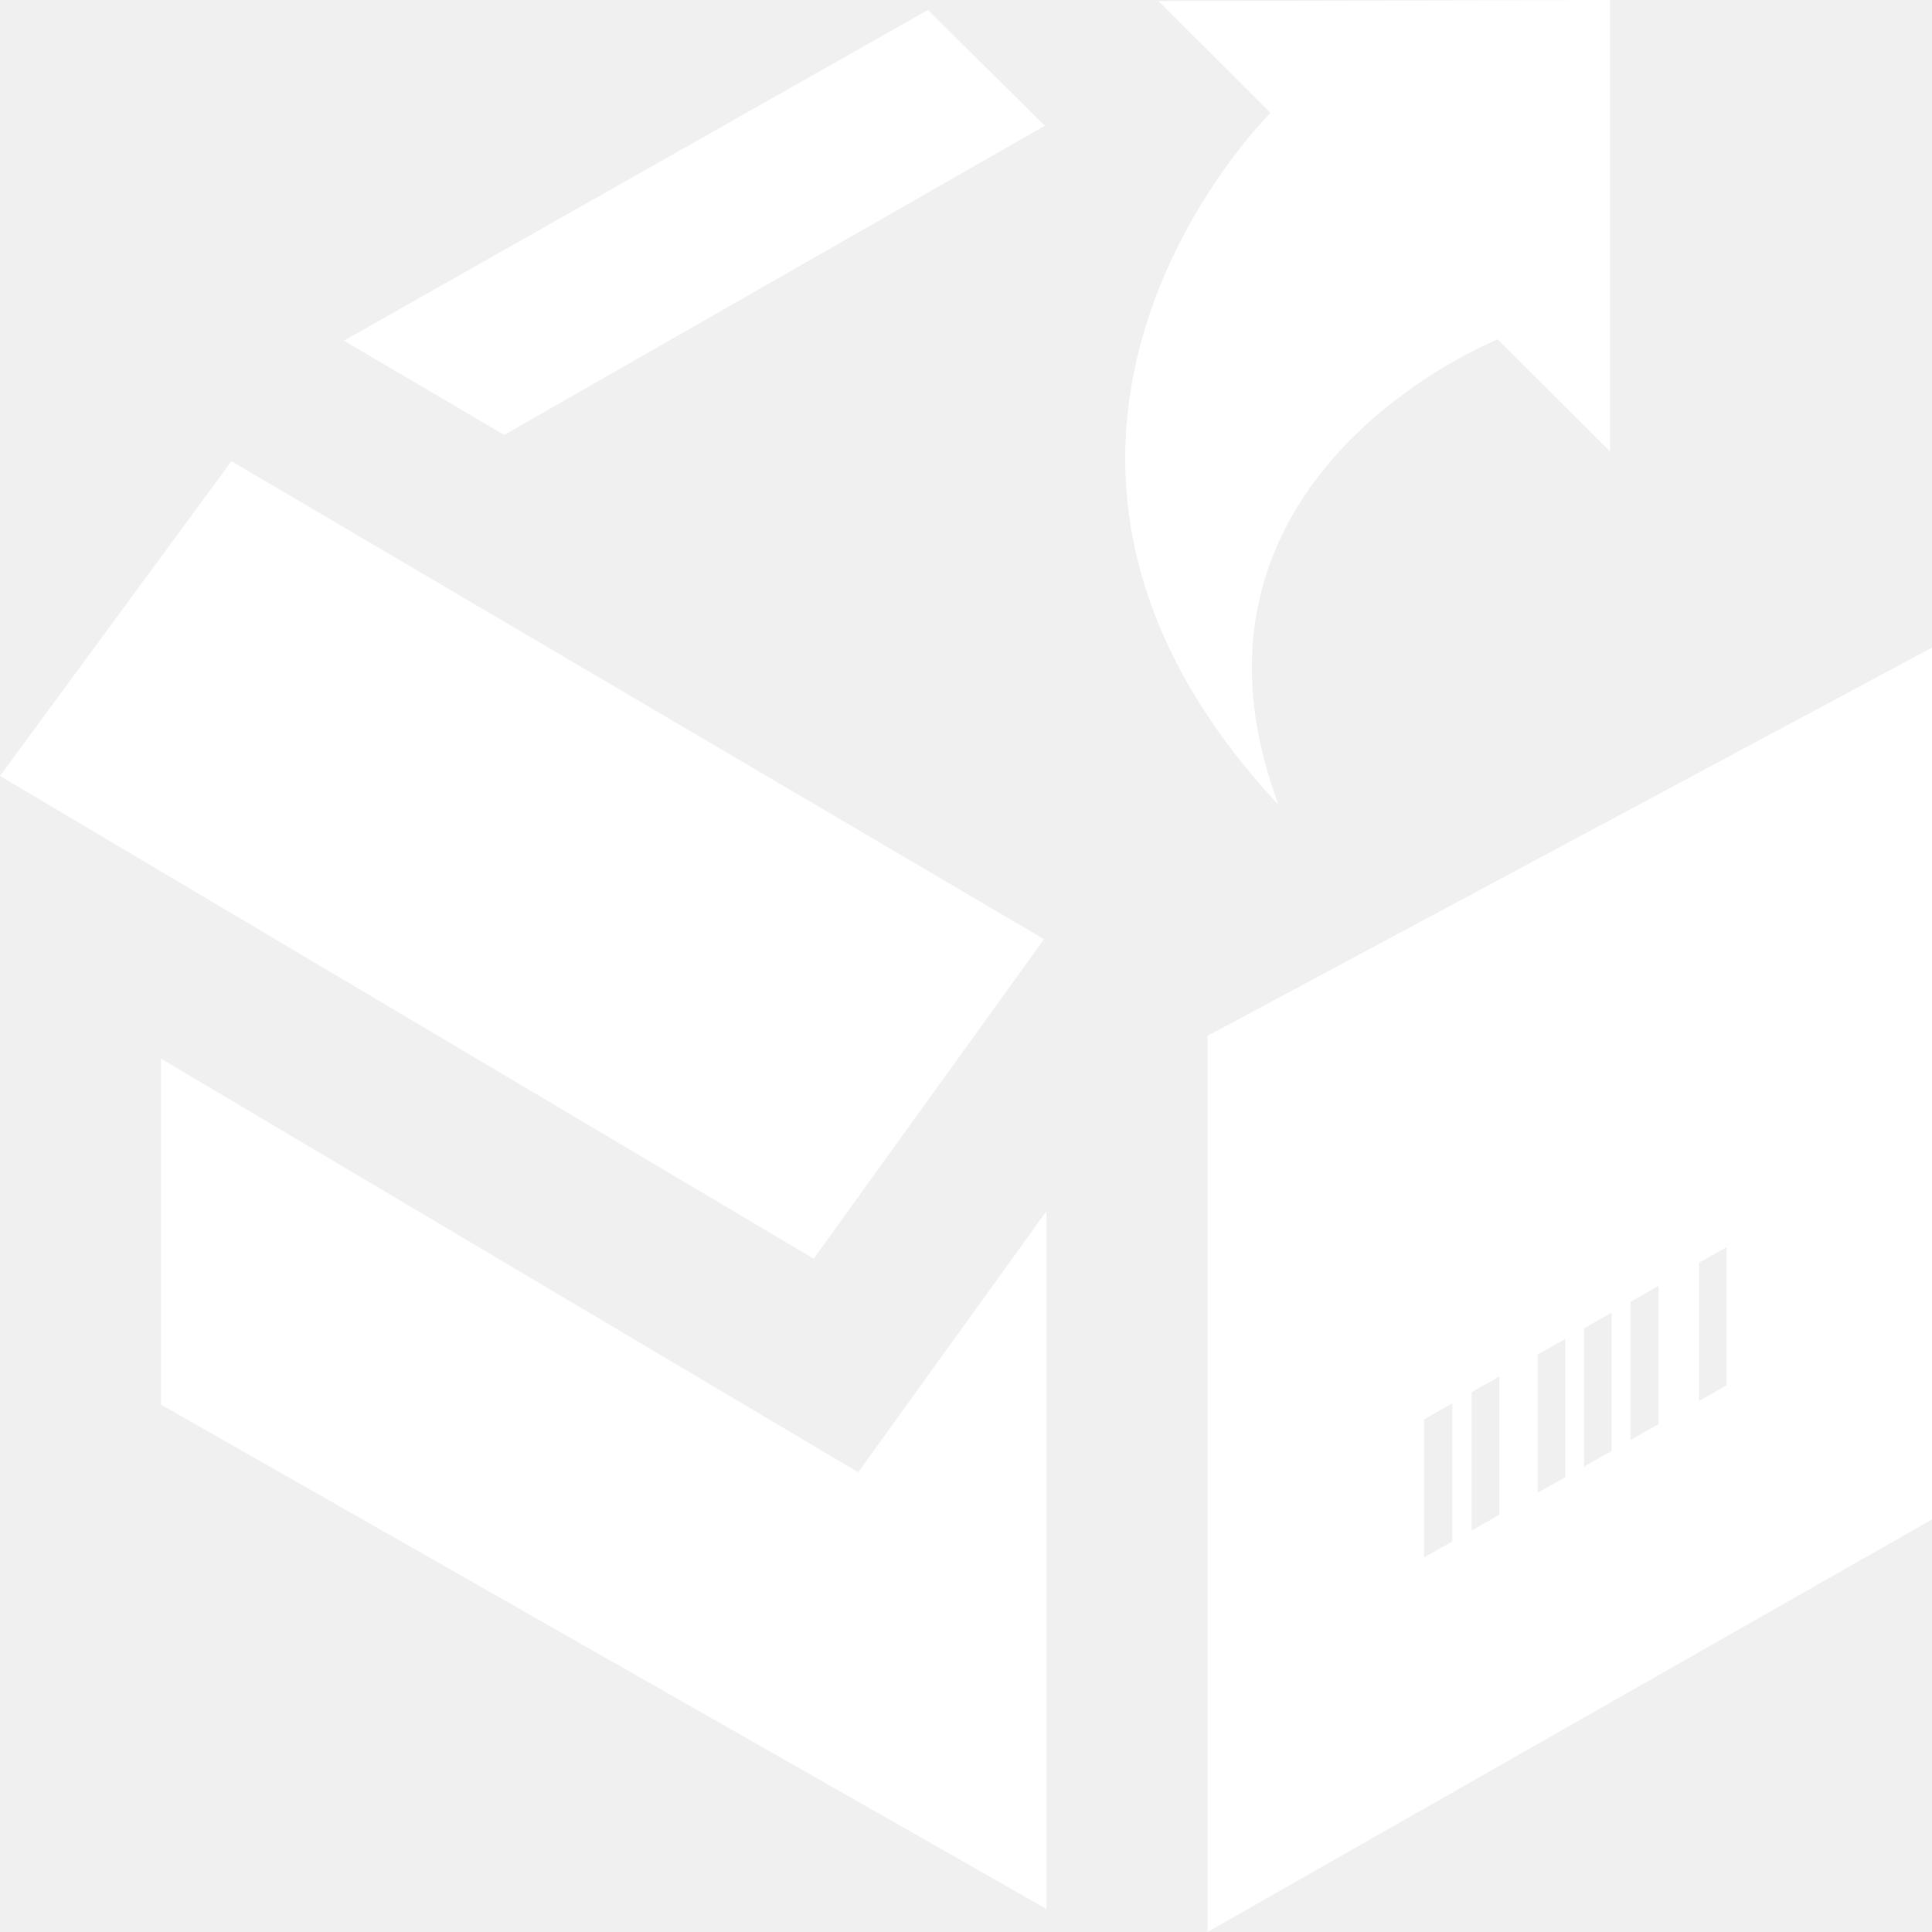
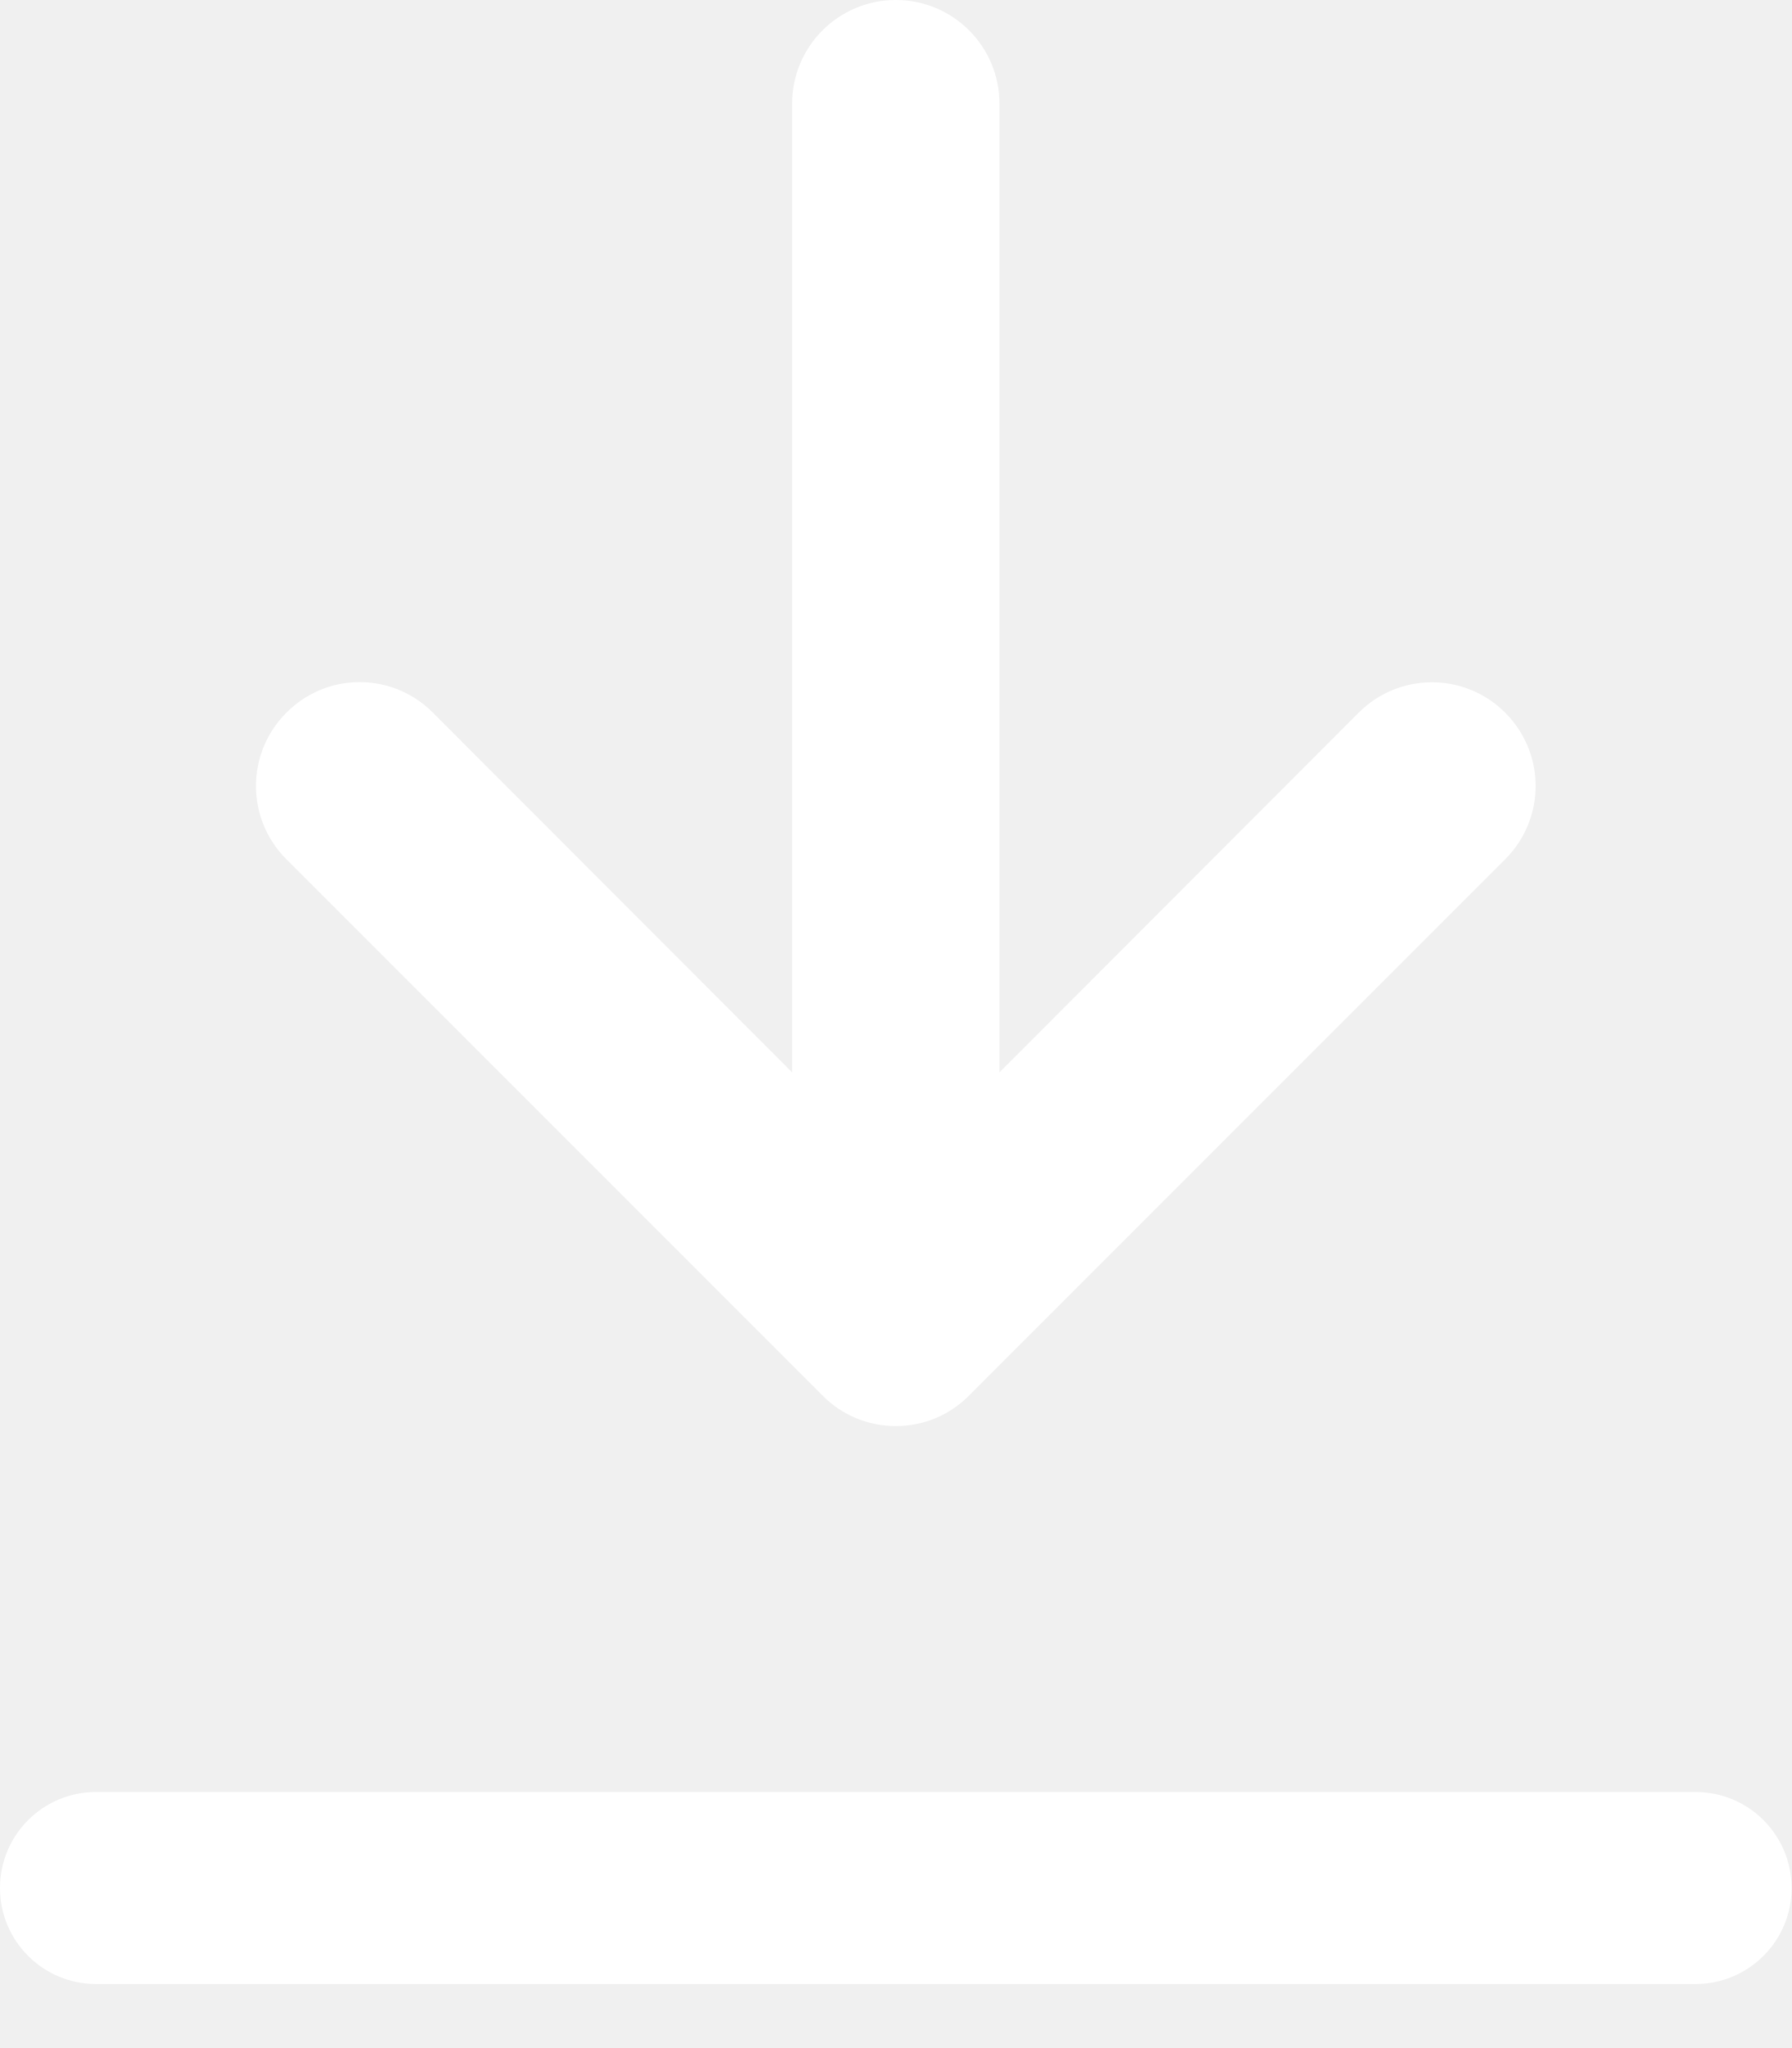
- <svg xmlns="http://www.w3.org/2000/svg" width="16" height="16" viewBox="0 0 24 24">
-   <path fill="#FFF" d="M15.883 10c-4.227-4.529-.1-8.598-.1-8.598l-1.393-1.389 5.61-.013v5.607l-1.394-1.391c0 .001-4.252 1.685-2.723 5.784zm-2.904-8.438l-1.452-1.438-7.255 4.108 1.992 1.171 6.715-3.841zm11.021 6.483v10.83l-9 5.125v-11.132l9-4.823zm-5.959 9.388l-.35.199v1.713l.35-.195v-1.717zm.584-.333l-.344.195v1.717l.344-.195v-1.717zm.82-.468l-.343.196v1.717l.343-.196v-1.717zm.575-.326l-.342.195v1.717l.342-.195v-1.717zm.584-.333l-.349.199v1.717l.349-.199v-1.717zm.844-.481l-.343.195v1.717l.289-.165.054-.031v-1.716zm-8.479-3.825l-10.094-5.938-2.875 3.91 10.108 5.997 2.861-3.969zm-10.969 1.484v4.298l11 6.265v-8.67l-2.339 3.245-8.661-5.138z" />
+ <svg xmlns="http://www.w3.org/2000/svg" width="14" height="16" viewBox="0 0 14 16">
+   <g fill="none" fill-rule="evenodd" transform="matrix(-1 0 0 1 19 -4)">
+     <path d="M0 0h24v24H0z" />
+     <path fill="#FFF" d="M16.762 10.713a.808.808 0 0 0 0-1.145.805.805 0 0 0-1.145 0l-2.807 2.81V4.81a.81.81 0 0 0-1.62 0v7.568l-2.807-2.81a.808.808 0 0 0-1.145 0 .808.808 0 0 0 0 1.145l4.19 4.19a.8.8 0 0 0 .572.238.8.8 0 0 0 .572-.238l4.19-4.19z" />
+     <rect width="14" height="1.5" x="5" y="18" fill="#FFF" rx=".75" />
+   </g>
</svg>
